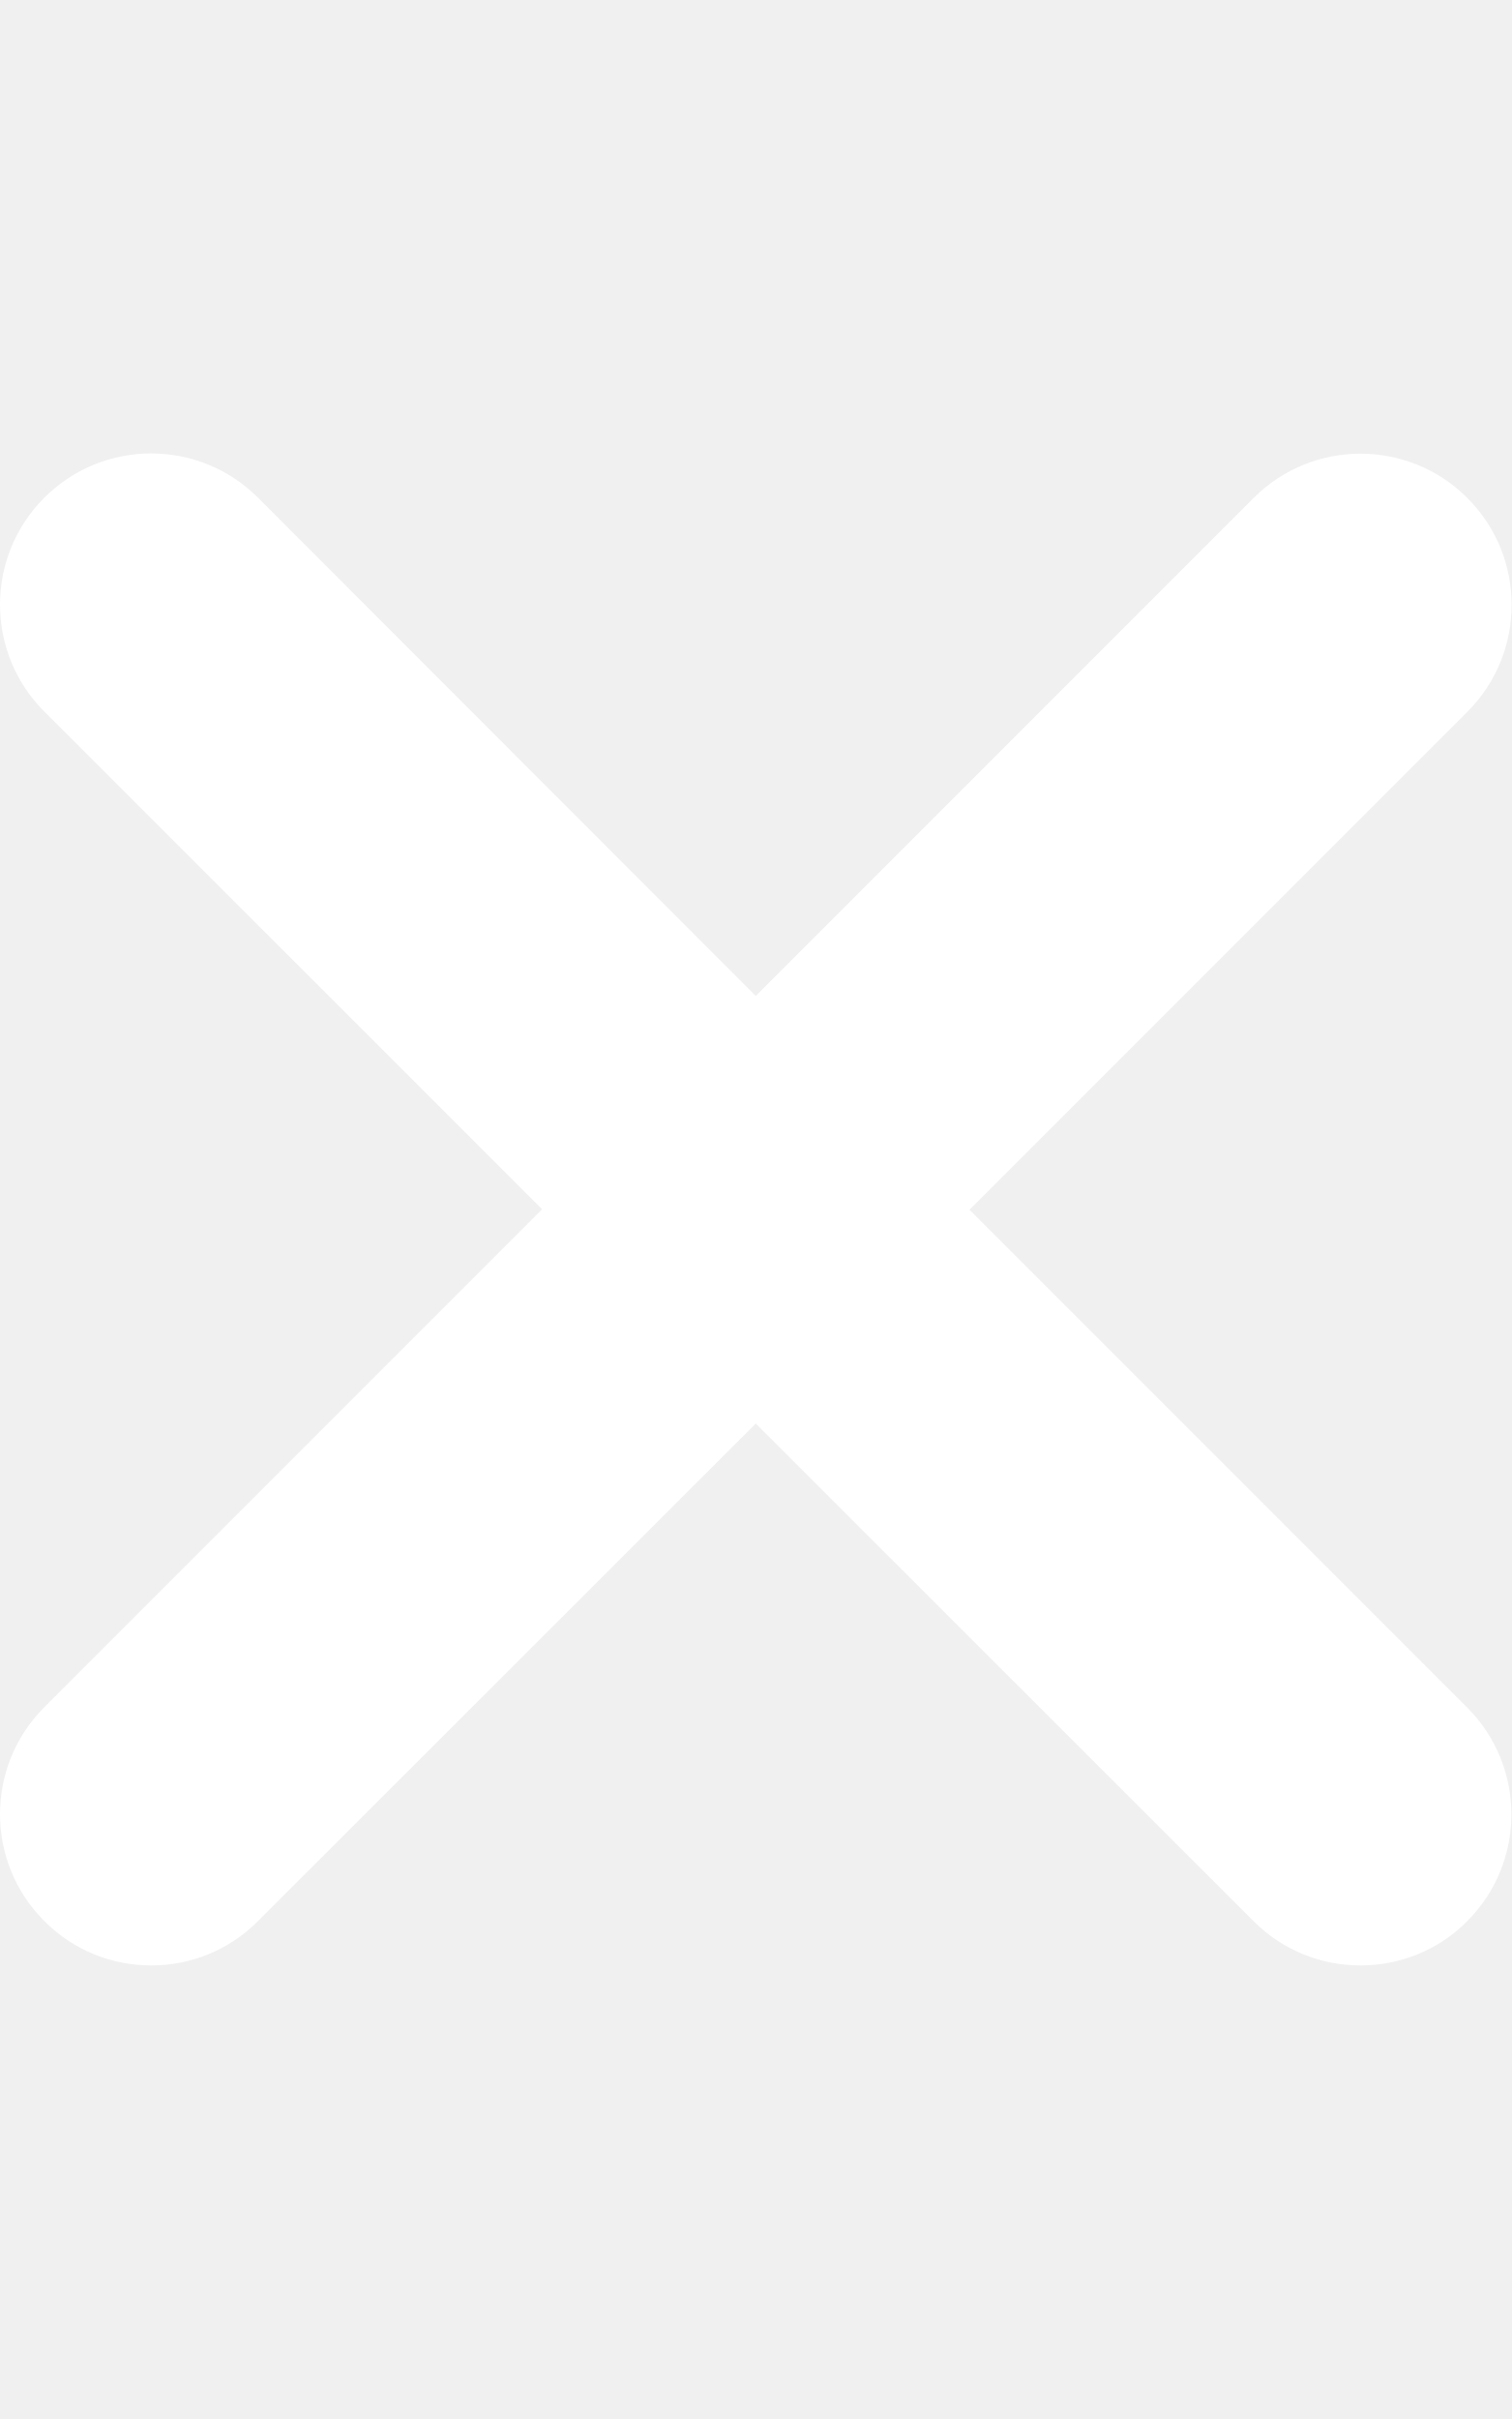
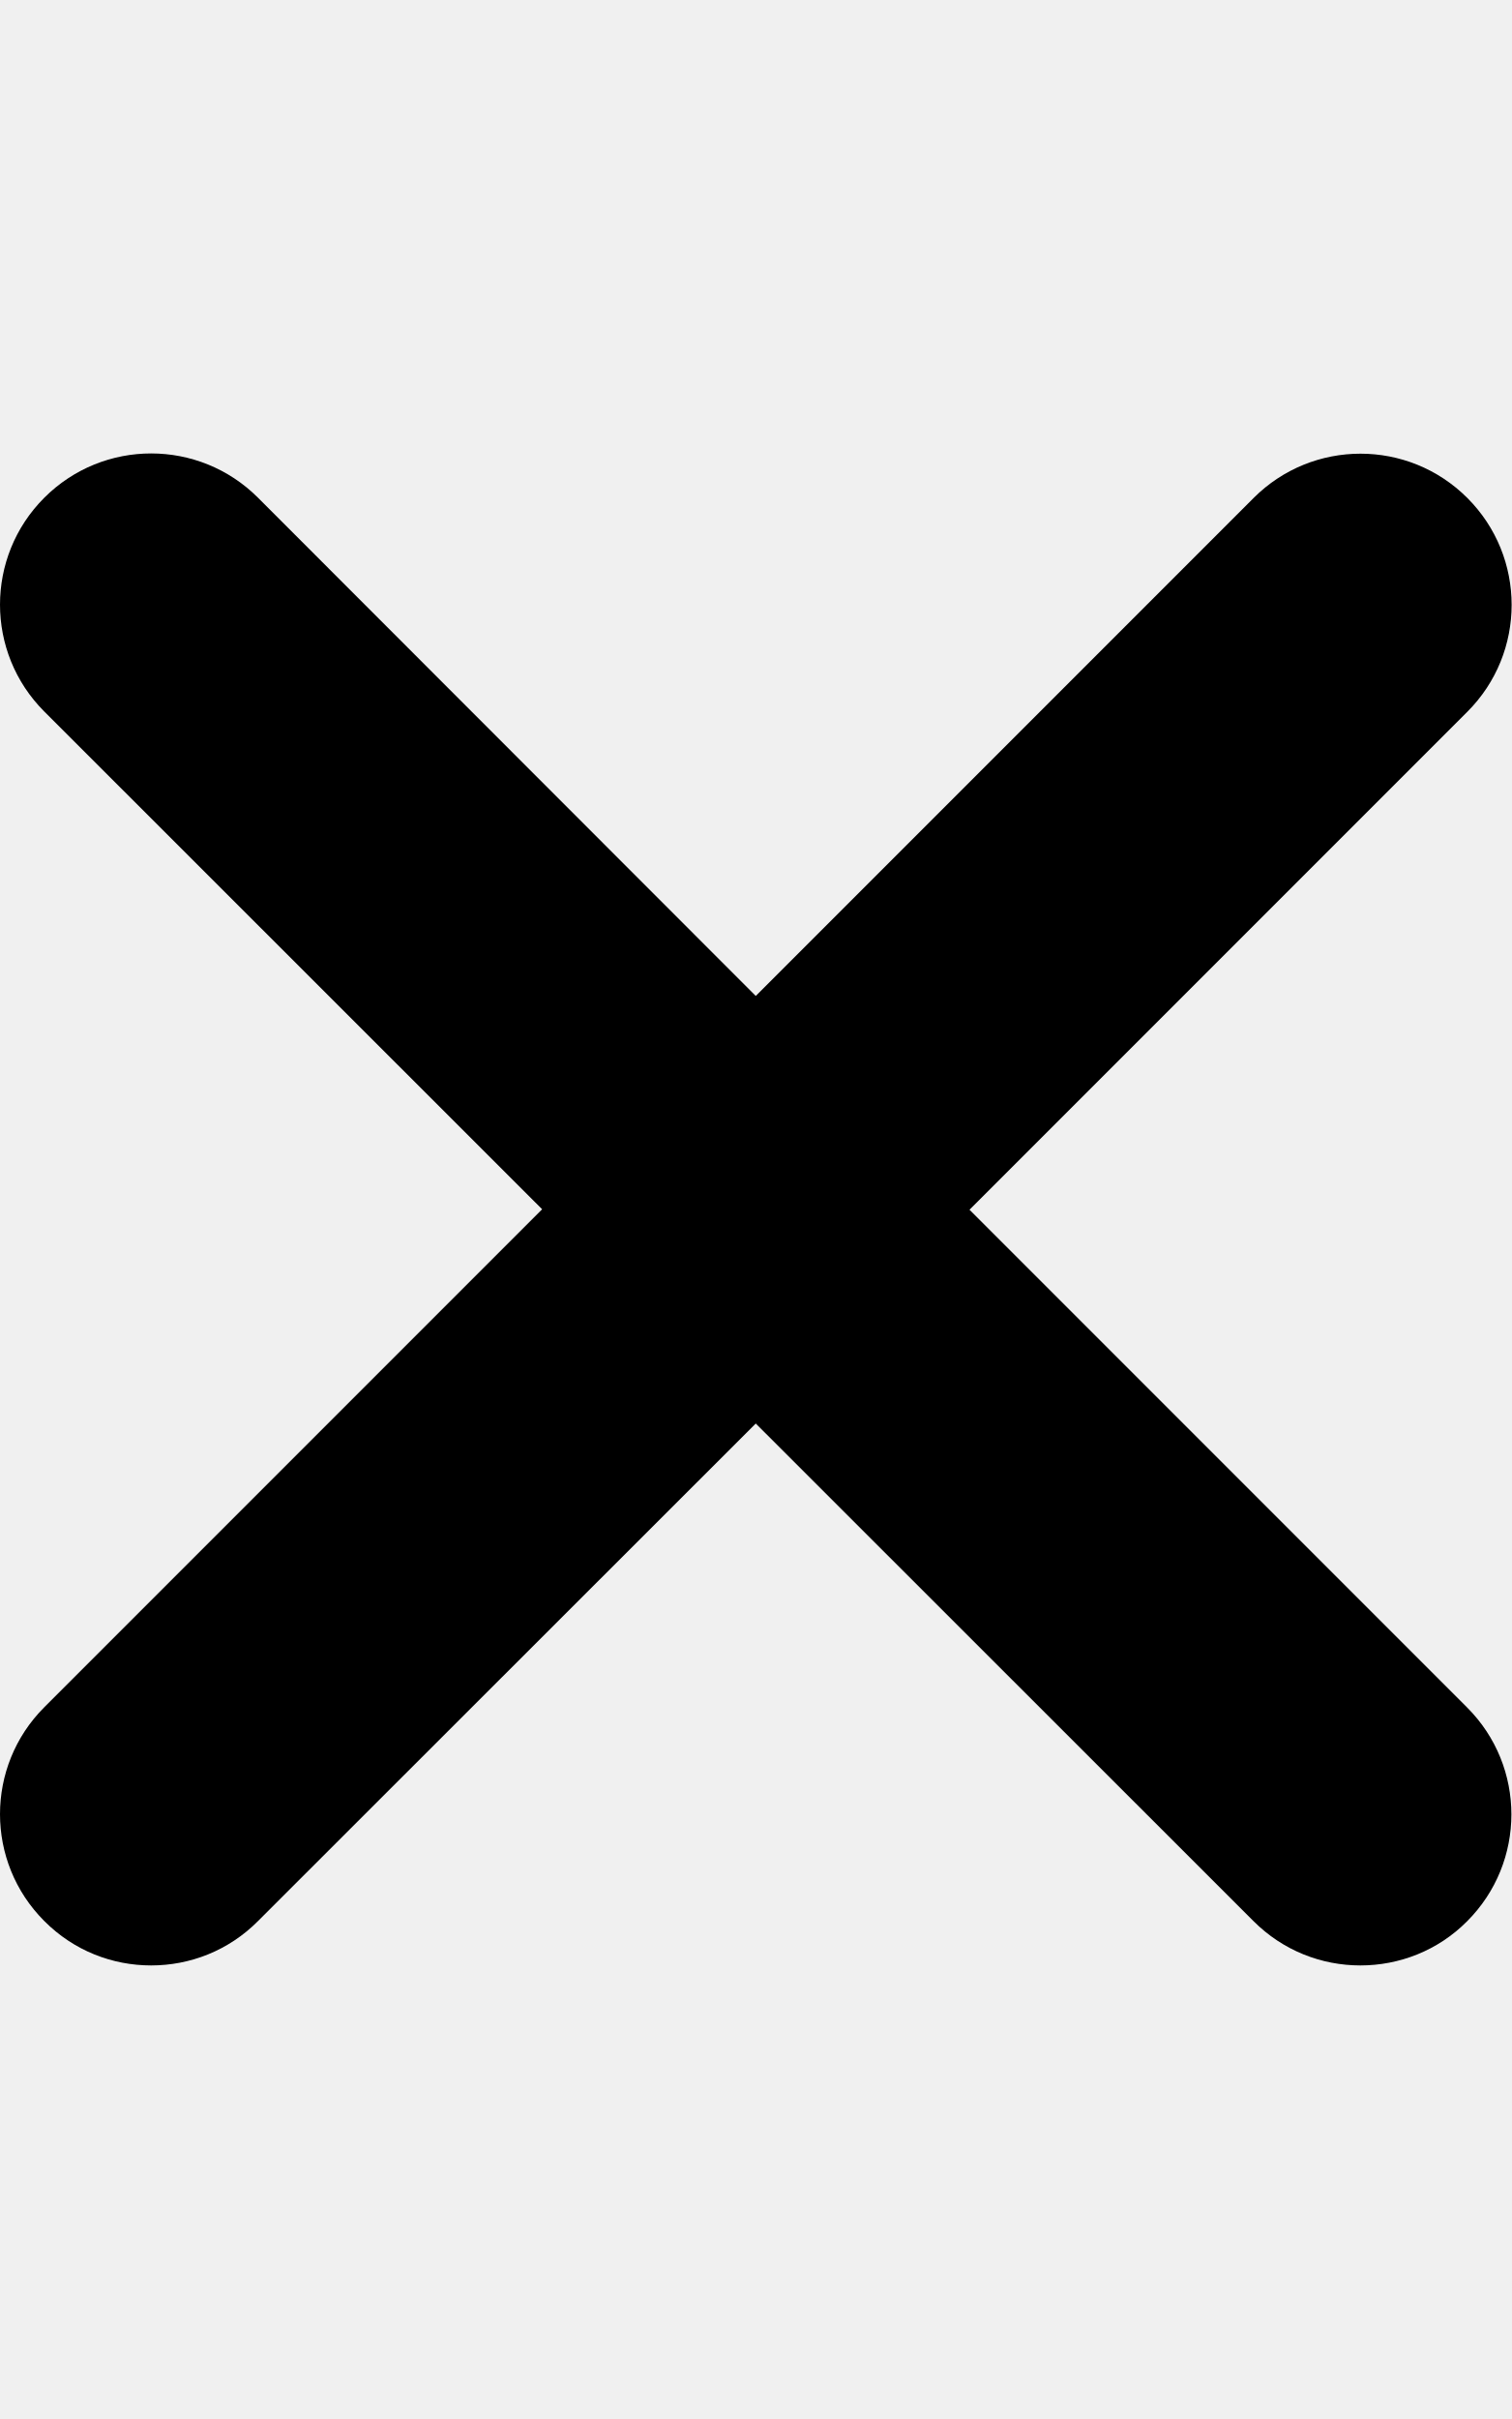
- <svg xmlns="http://www.w3.org/2000/svg" fill="white" viewBox="0 0 320 512">
+ <svg xmlns="http://www.w3.org/2000/svg" fill="black" viewBox="0 0 320 512">
  <path d="M310.6 361.4c12.5 12.5 12.5 32.75 0 45.25C304.4 412.9 296.2 416 288 416s-16.38-3.125-22.62-9.375L160 301.3L54.63 406.6C48.38 412.9 40.19 416 32 416S15.63 412.9 9.375 406.6c-12.5-12.5-12.5-32.75 0-45.25l105.4-105.4L9.375 150.6c-12.5-12.5-12.5-32.75 0-45.25s32.75-12.5 45.25 0L160 210.8l105.4-105.4c12.5-12.5 32.75-12.5 45.25 0s12.5 32.75 0 45.25l-105.4 105.4L310.6 361.4z" />
</svg>
